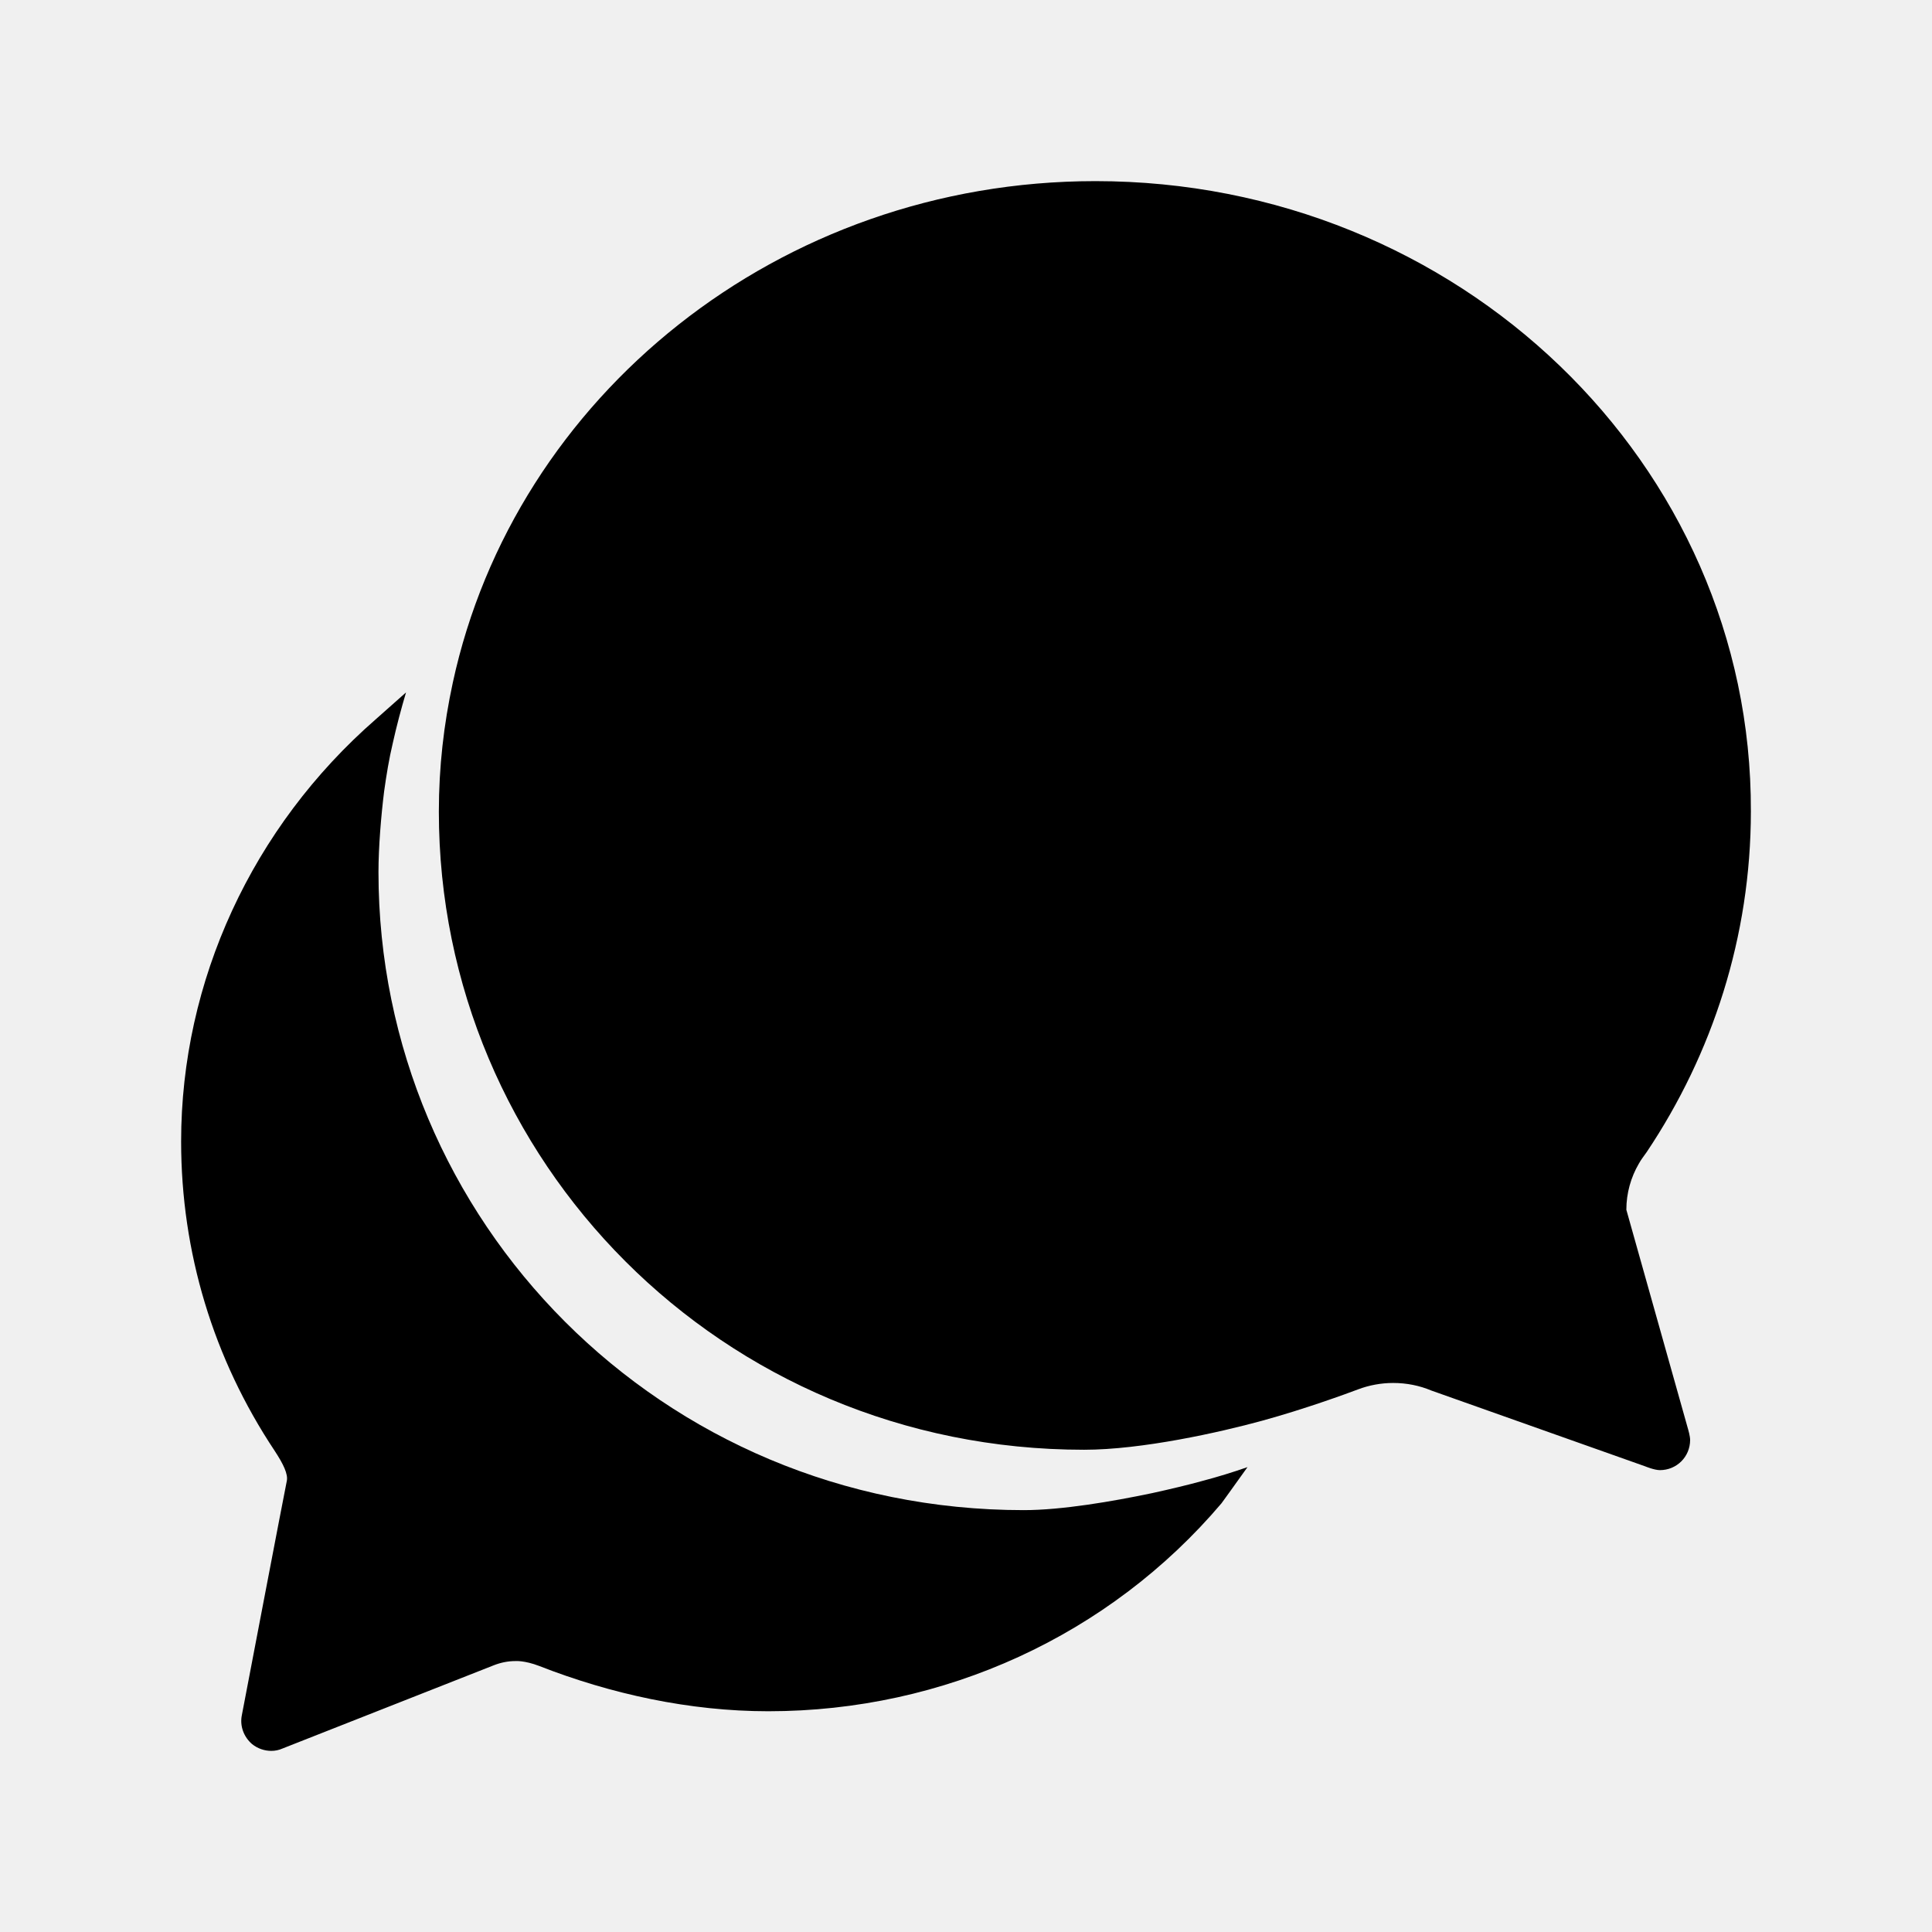
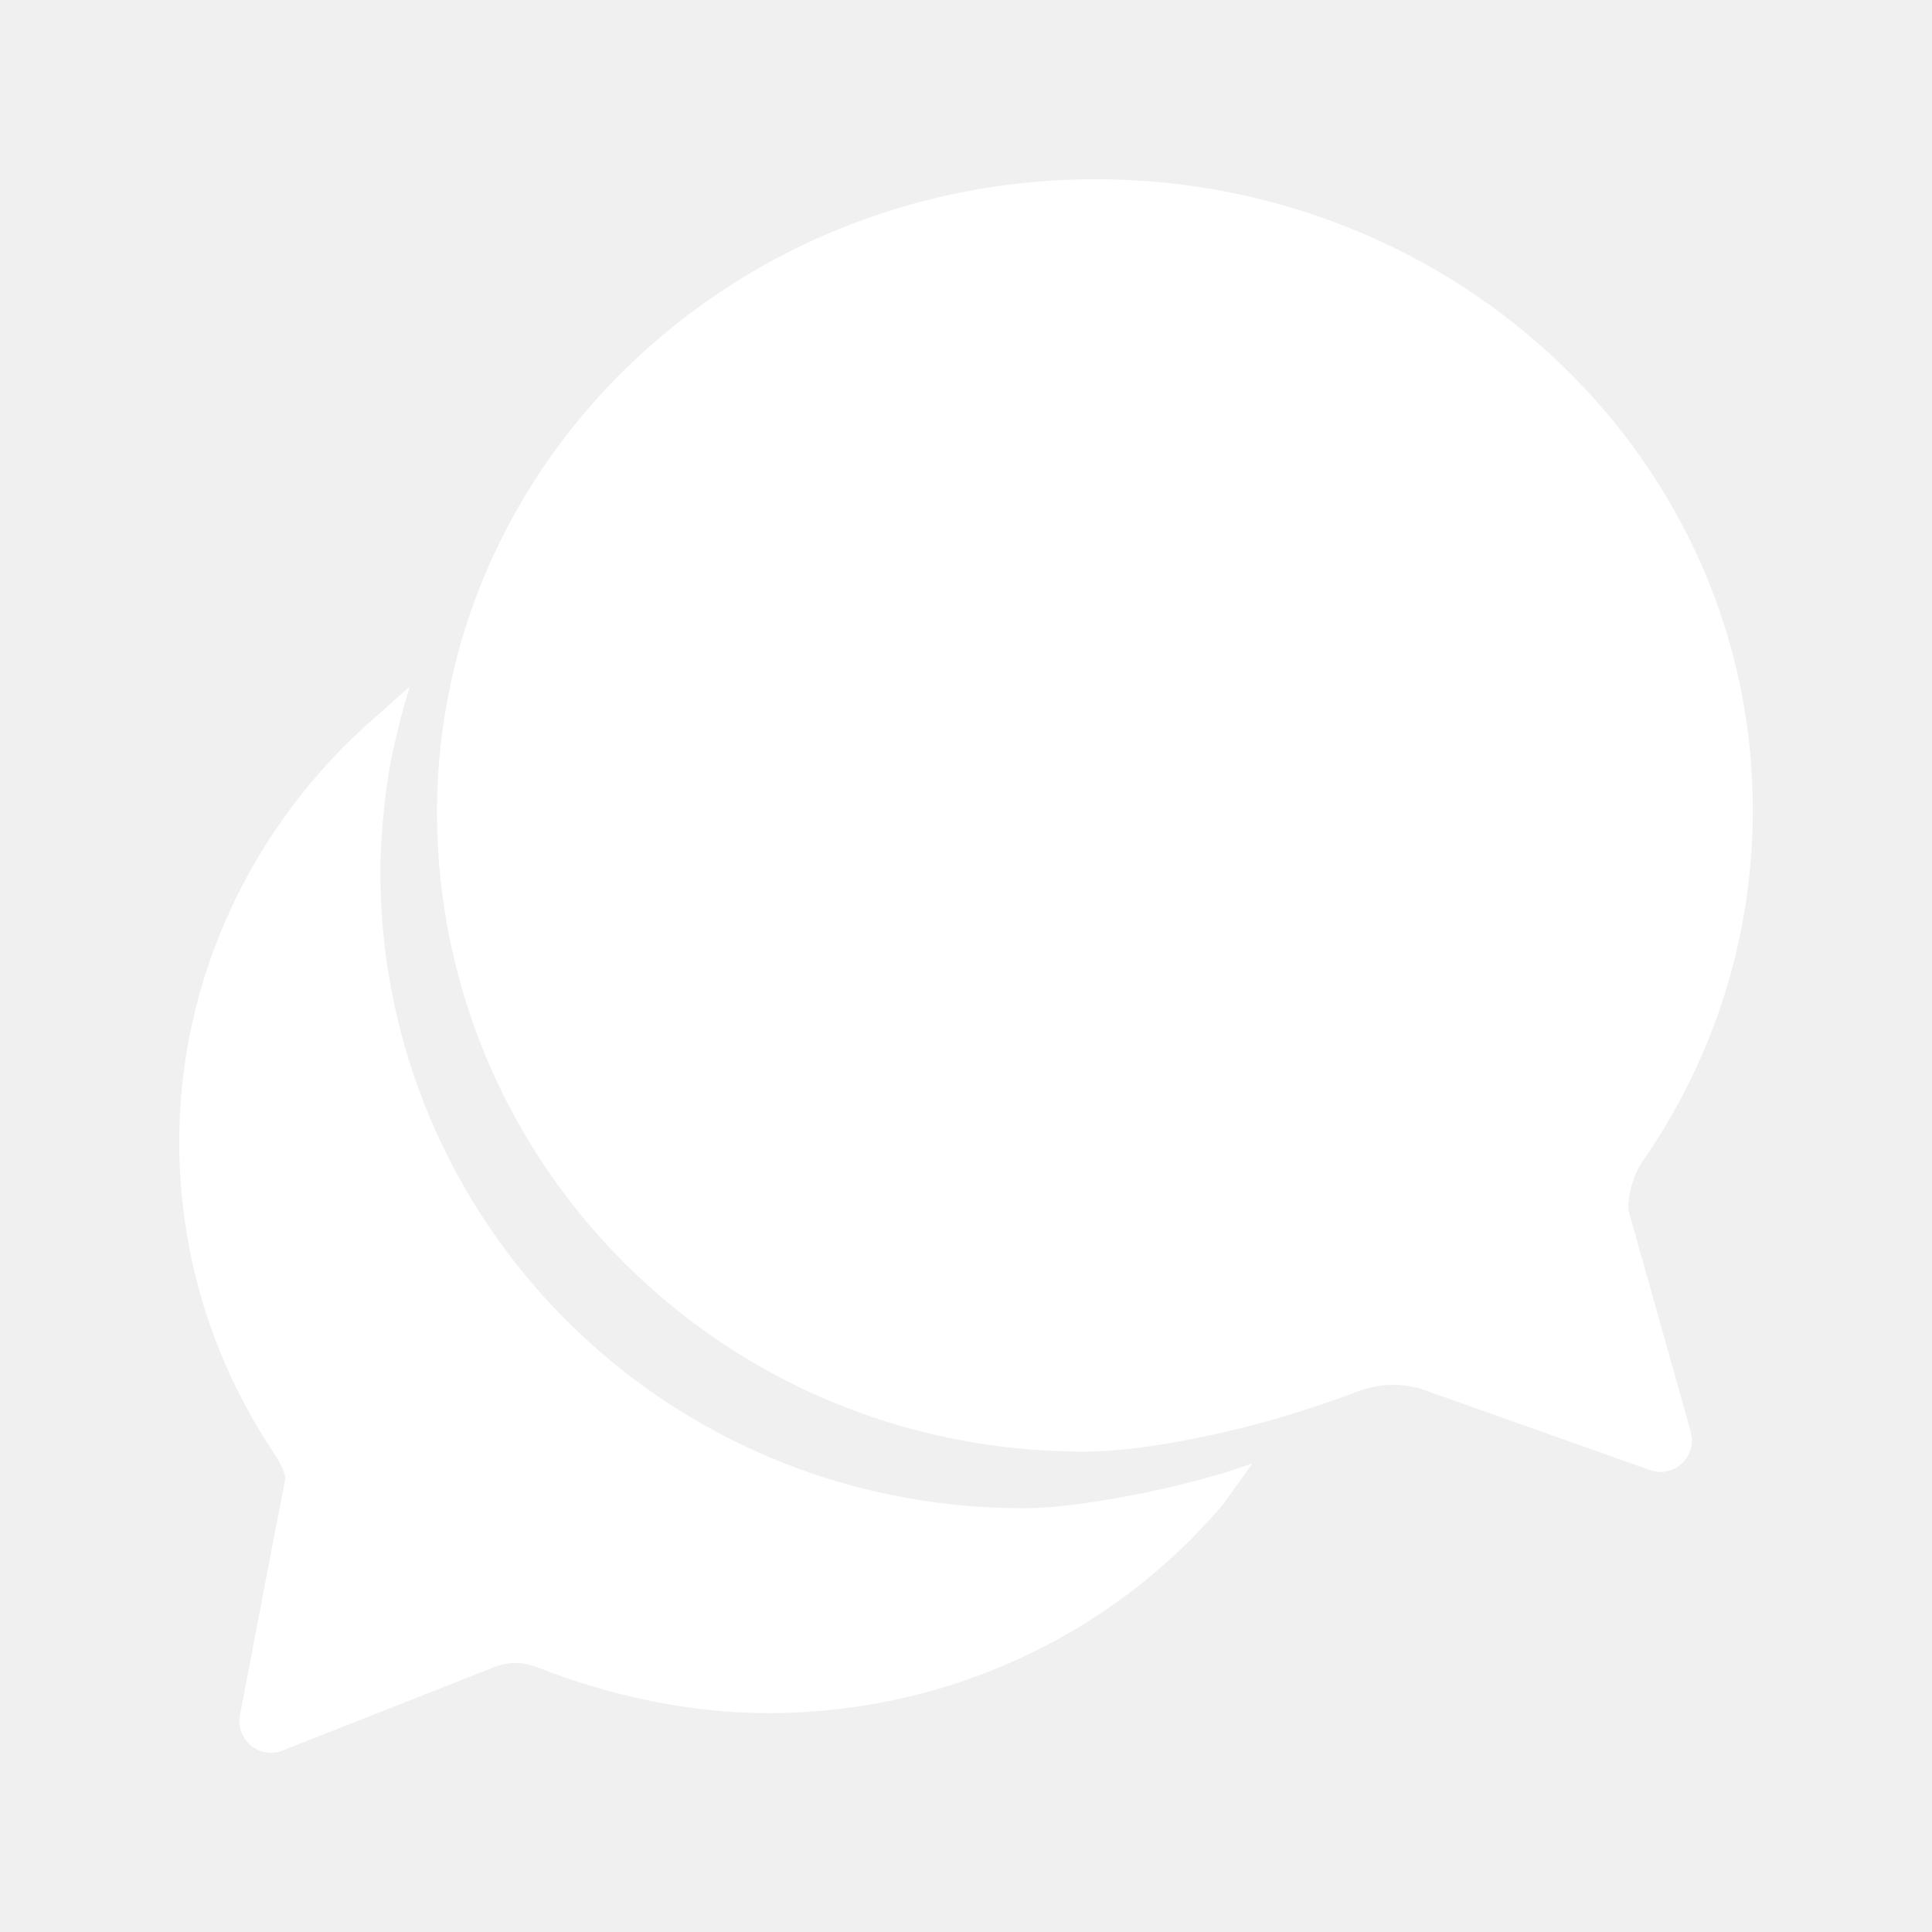
- <svg xmlns="http://www.w3.org/2000/svg" version="1.1" id="Layer_1" x="0px" y="0px" viewBox="0 0 512 512" style="enable-background:new 0 0 512 512;" xml:space="preserve">
+ <svg xmlns="http://www.w3.org/2000/svg" version="1.1" id="Layer_1" x="0px" y="0px" viewBox="0 0 512 512" style="enable-background:new 0 0 512 512;" xml:space="preserve" stroke="white" fill="white">
  <g>
    <path d="M431,320.6c0-4.4,1.2-8.6,3.3-12.2c0.6-1.1,1.4-2.1,2.1-3.1c17.4-26,27.6-57.1,27.6-90.3C464.3,122.8,386.5,48,290.3,48   c-83.9,0-153.9,57.1-170.3,132.9c-2.4,11.1-3.7,22.4-3.7,34.2c0,92.3,74.8,169.1,171,169.1c15.3,0,35.9-4.6,47.2-7.7   c11.3-3.1,22.5-7.2,25.4-8.3c2.9-1.1,6.1-1.7,9.3-1.7c3.6,0,7,0.7,10.1,2l56.7,20.1c0,0,2.4,1,3.9,1c4.4,0,8-3.5,8-8   c0-1-0.5-2.7-0.5-2.7L431,320.6z" />
    <path d="M318.5,392.5c-3.6,1-8.2,2.1-13.2,3.2c-10.5,2.2-23.9,4.5-34,4.5c-96.2,0-171-76.8-171-169.1c0-6.6,0.7-15,1.5-21.4   c0.6-4.3,1.3-8.6,2.3-12.8c1-4.5,2.2-9,3.5-13.4l-8,7.1C66.8,219.2,48,260,48,302.5c0,29.3,8.5,57.5,24.8,82c2.3,3.5,3.6,6.2,3.2,8   c-0.4,1.8-11.9,62-11.9,62c-0.6,2.9,0.5,5.8,2.7,7.7c1.5,1.2,3.3,1.8,5.1,1.8c1,0,2-0.2,2.9-0.6l56.1-22.1c1.8-0.7,3.7-1.1,5.7-1.1   c0,0,2.4-0.2,6.3,1.3c18.9,7.4,39.8,12,60.7,12c46.6,0,90.4-20.1,120.1-55.1c0,0,3.2-4.4,6.9-9.6   C326.9,390.1,322.7,391.4,318.5,392.5z" />
  </g>
</svg>
